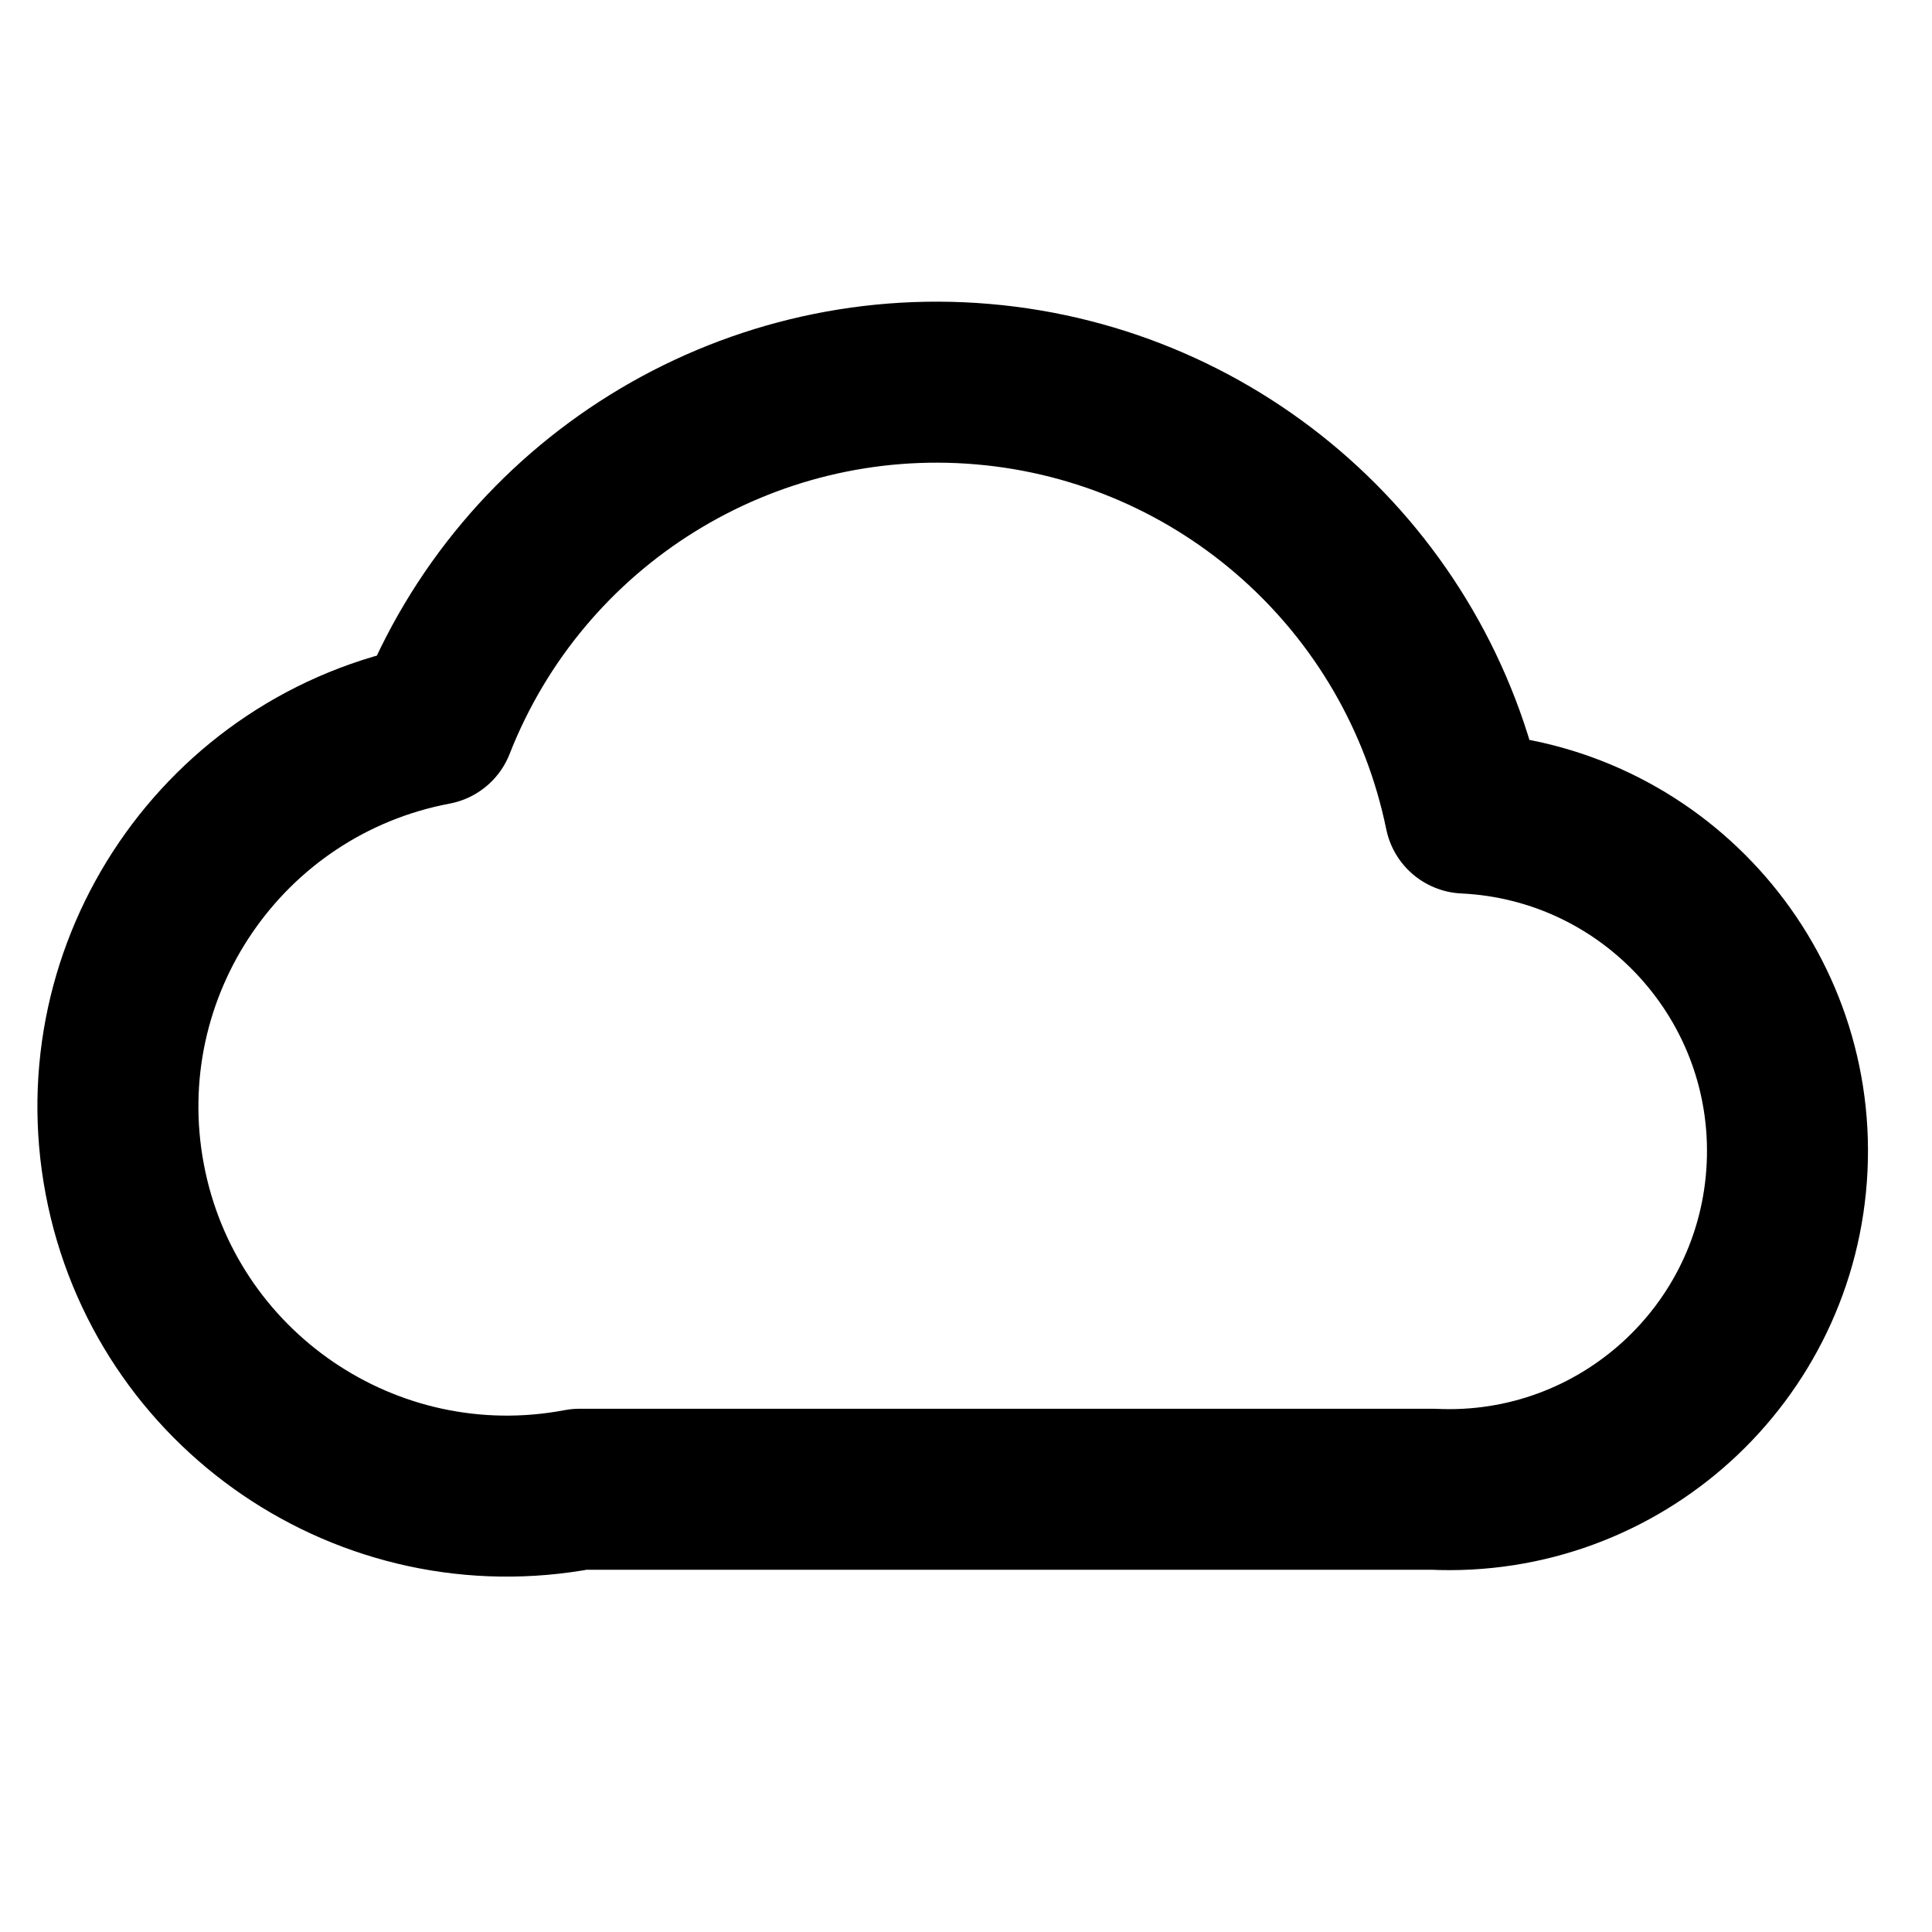
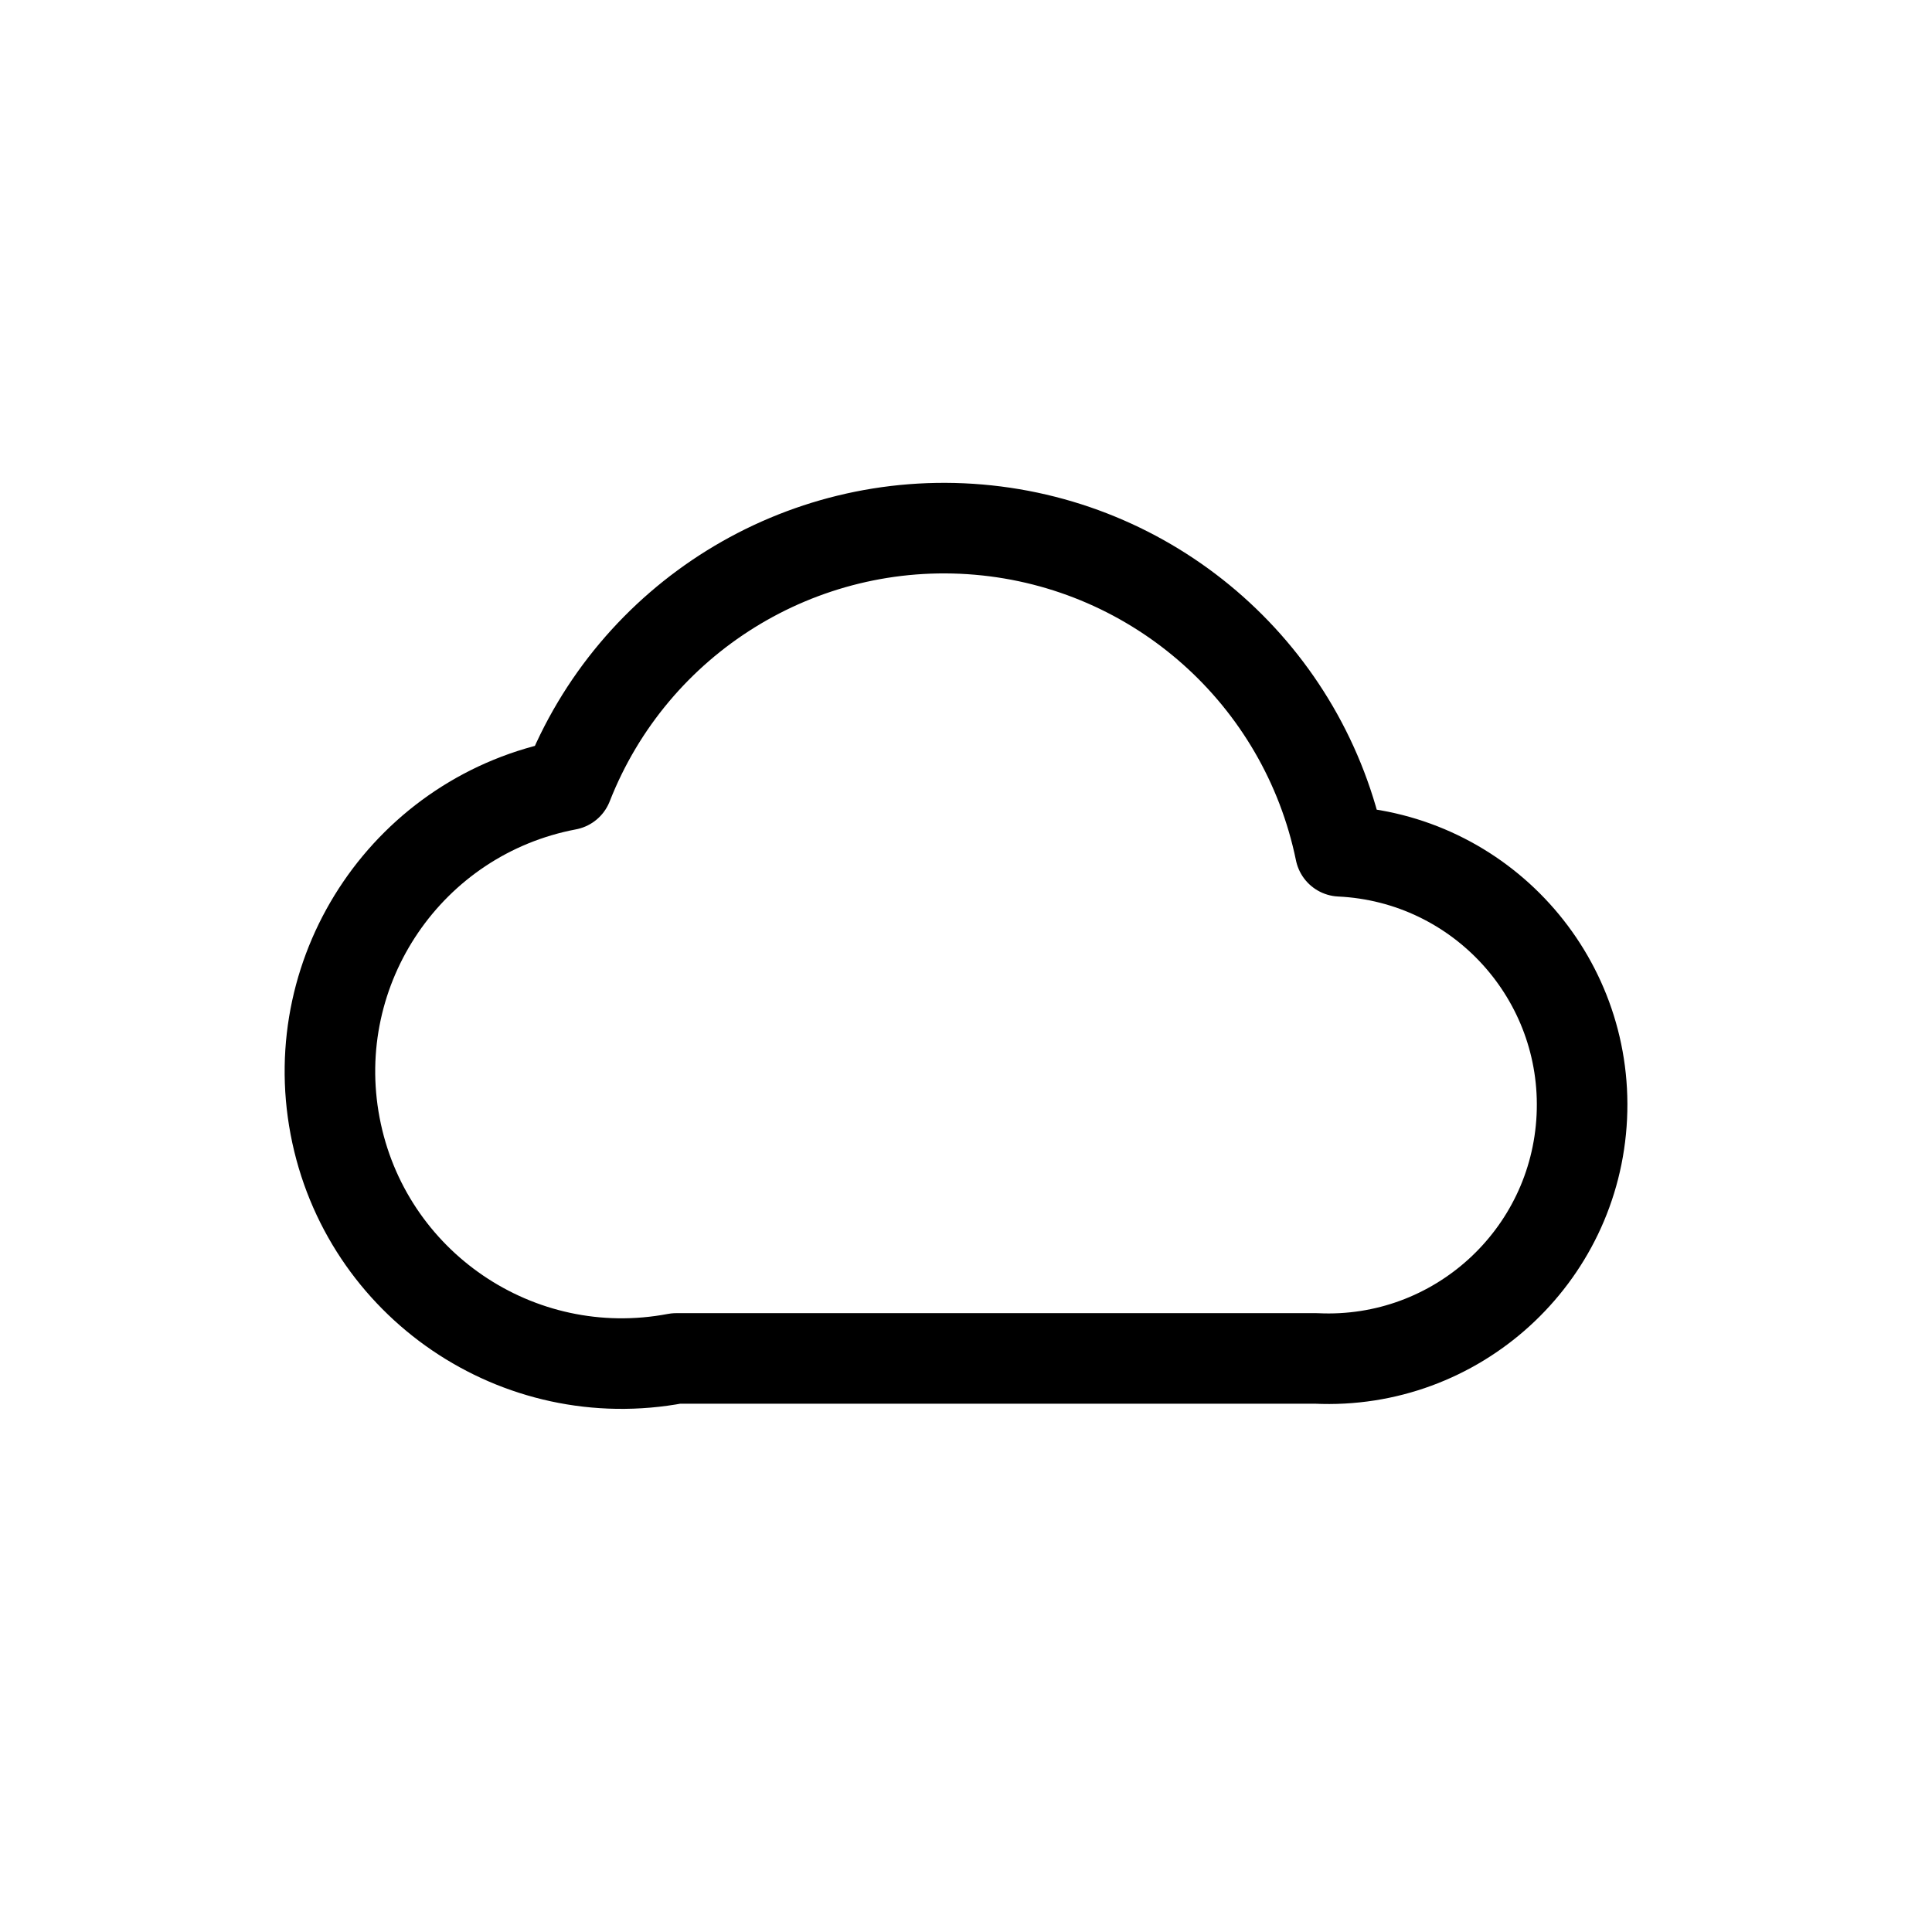
- <svg xmlns="http://www.w3.org/2000/svg" viewBox="0 0 24 24">
-   <g fill="none" stroke="#000" stroke-linecap="round" stroke-linejoin="round" stroke-width="2" transform="translate(2 2)">
+ <svg xmlns="http://www.w3.org/2000/svg" viewBox="0 0 32 32">
+   <g fill="none" stroke="#000" stroke-linecap="round" stroke-linejoin="round" stroke-width="1.5" transform="translate(6 6)">
    <path d="M5.2 16.5h10.6a4.2 4.2 0 0 0 .4-8.4A6.7 6.7 0 0 0 3.4 7a4.8 4.8 0 0 0 1.8 9.5z" />
  </g>
</svg>
